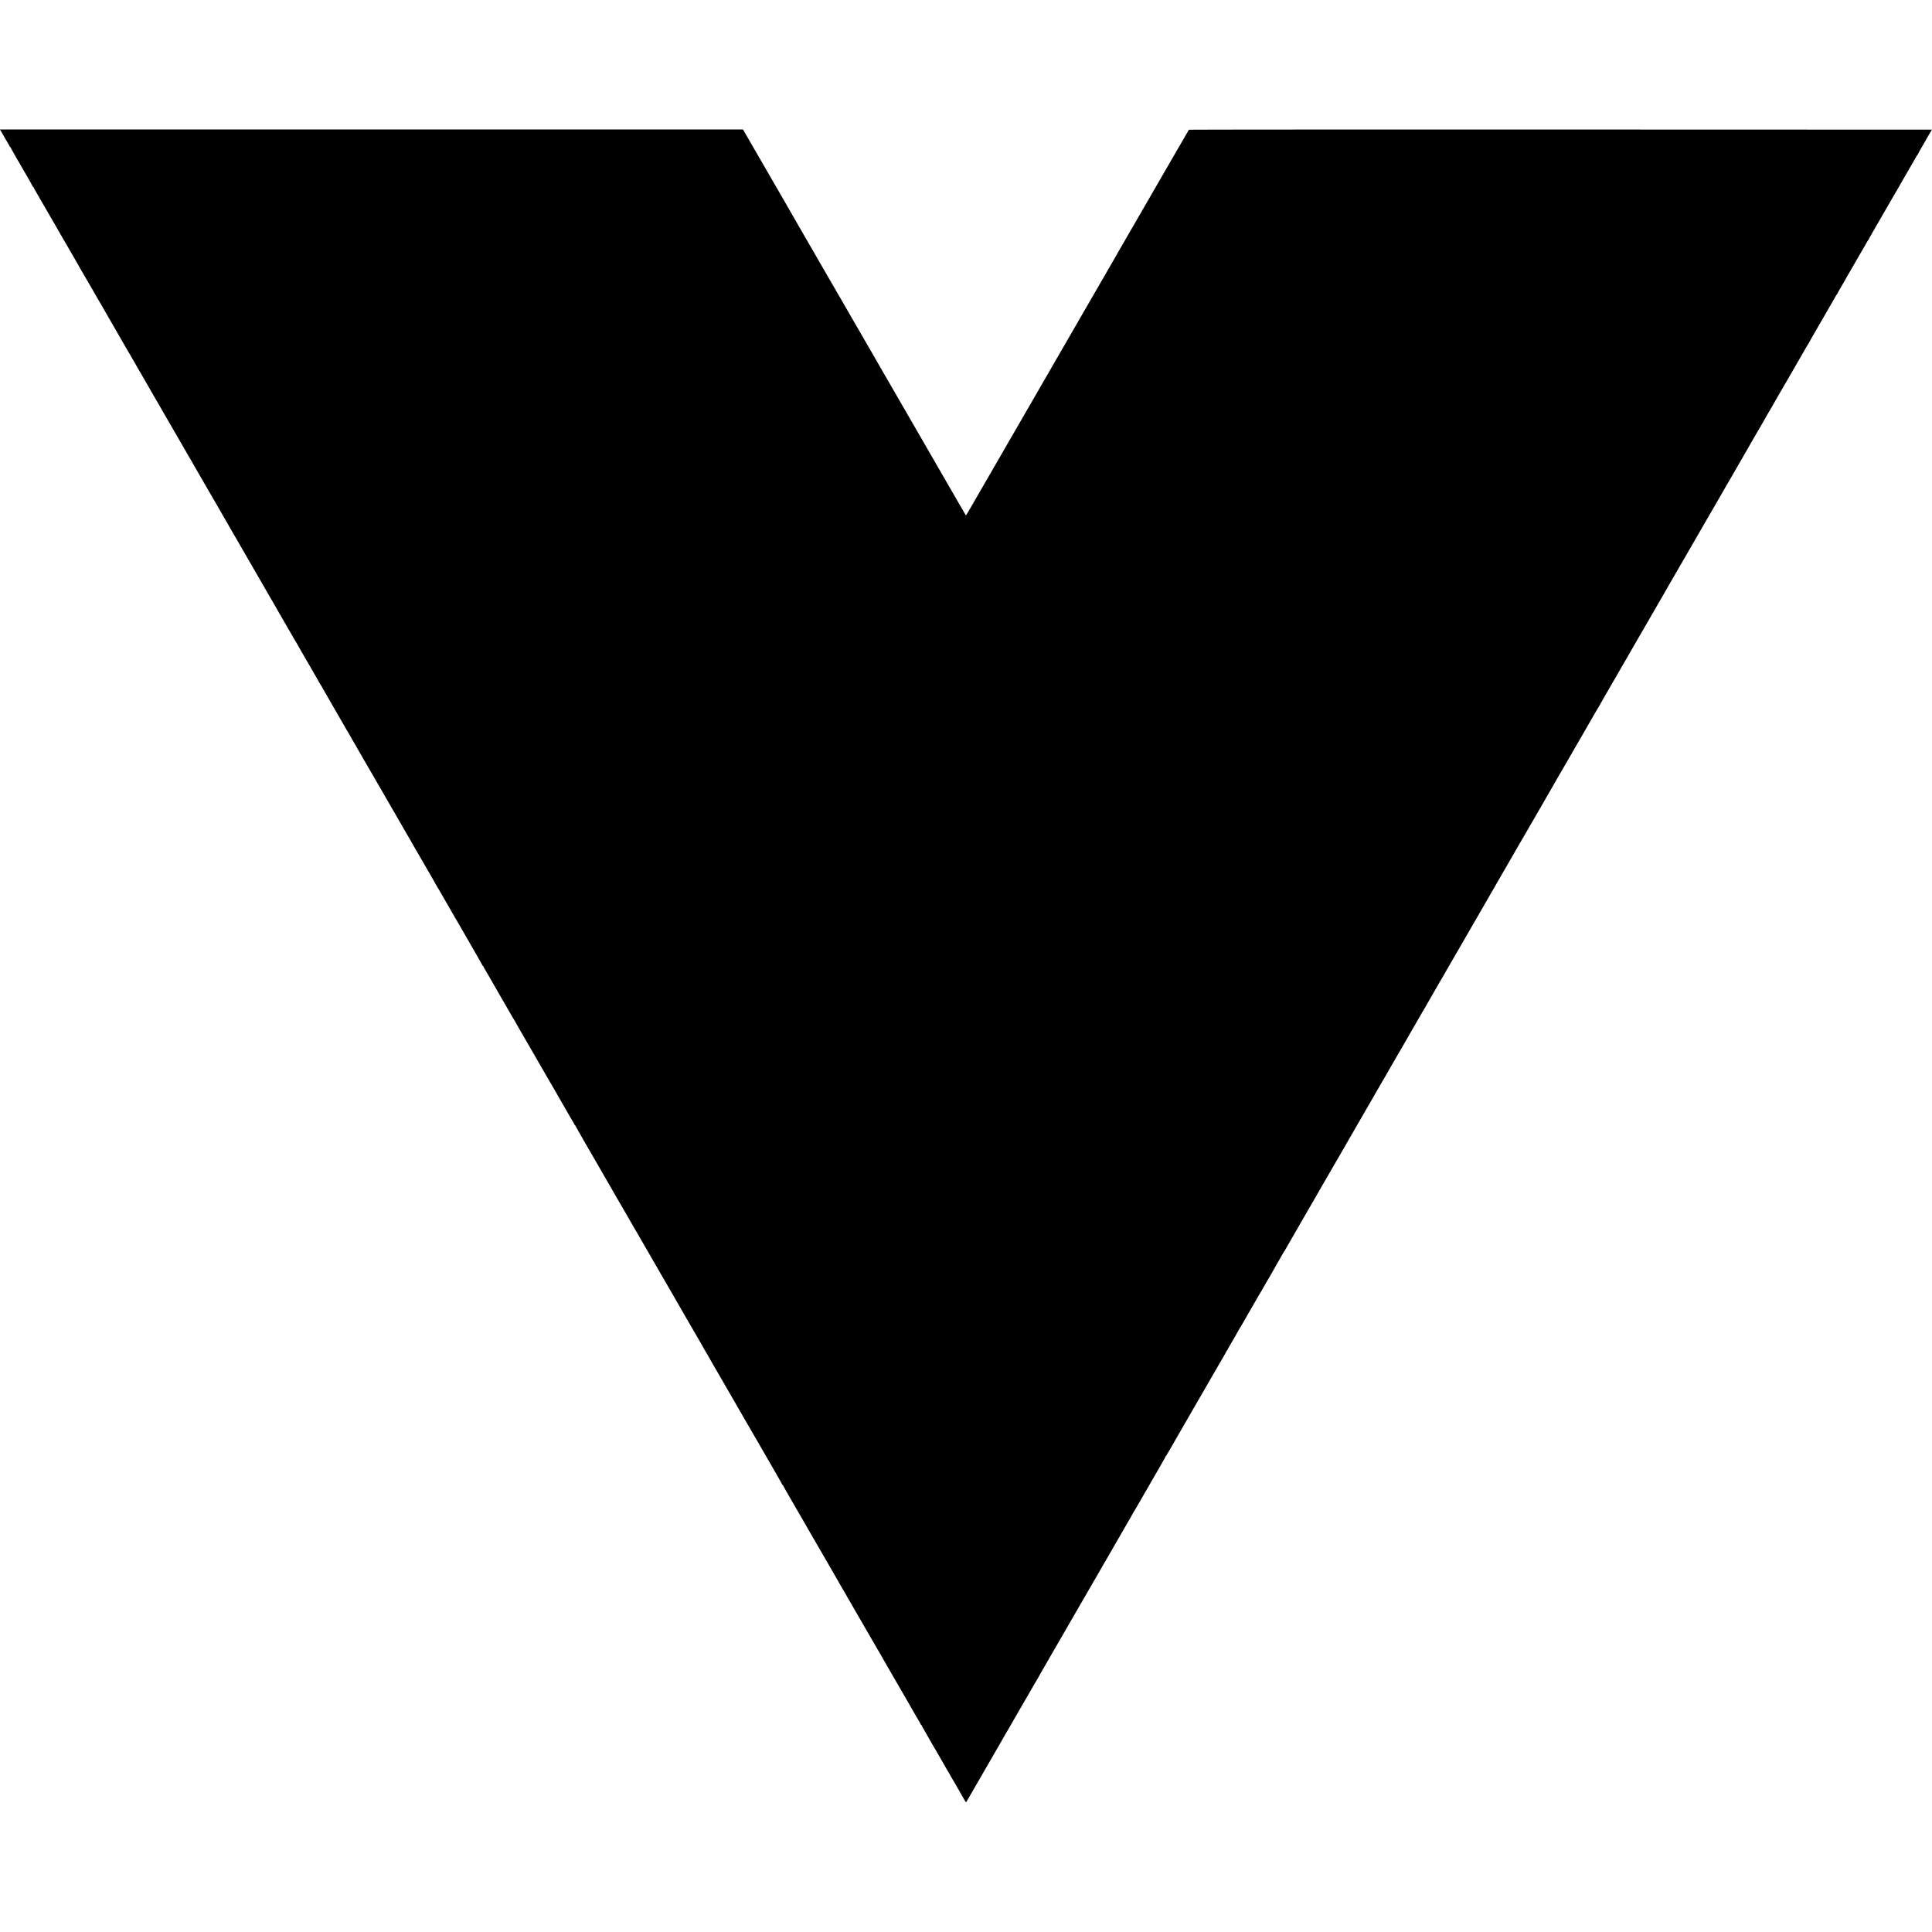
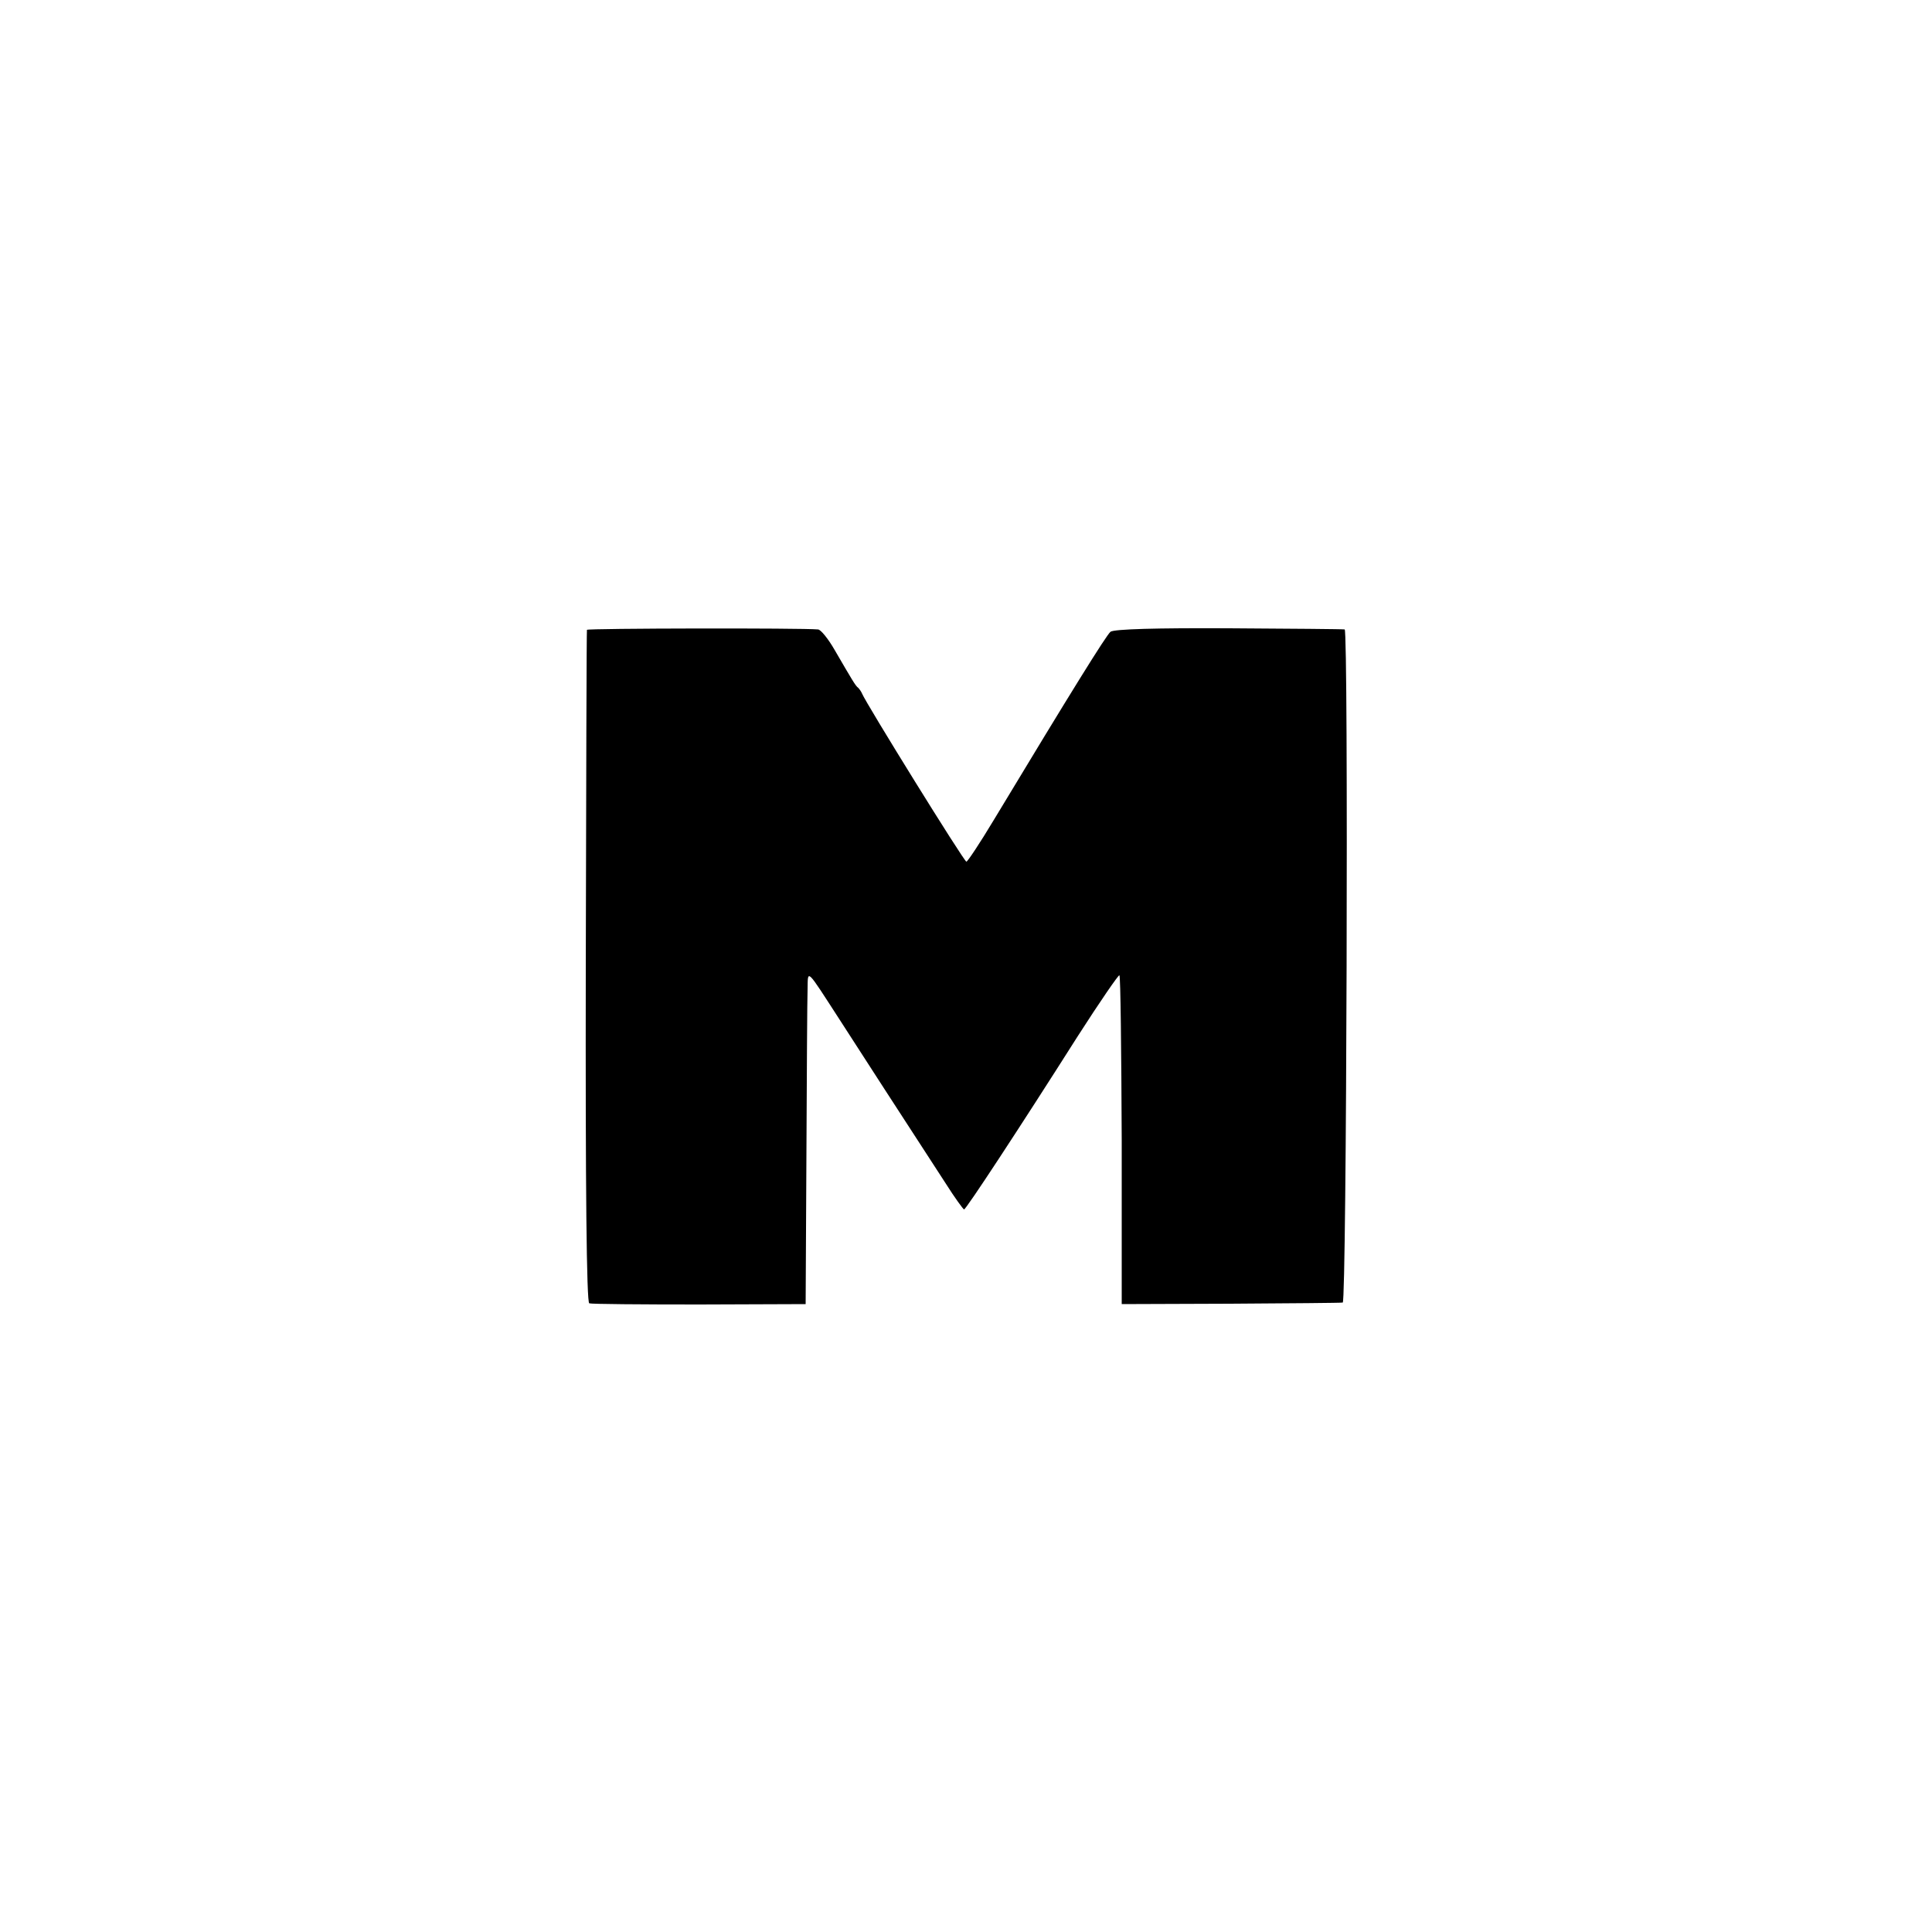
- <svg xmlns="http://www.w3.org/2000/svg" version="1.0" width="16pt" height="16pt" viewBox="0 0 16 16" preserveAspectRatio="xMidYMid meet">
-   <g transform="translate(0,16) scale(0.00032,-0.00032)" fill="#000000" stroke="none">
-     <path d="M18 46618 c45 -75 122 -207 122 -211 0 -2 25 -45 55 -95 30 -50 55 -96 55 -102 0 -5 5 -10 10 -10 6 0 10 -4 10 -9 0 -5 73 -135 161 -288 89 -153 173 -298 187 -323 14 -25 32 -57 41 -72 88 -149 187 -324 189 -335 2 -7 8 -13 13 -13 5 0 9 -4 9 -10 0 -5 46 -89 103 -187 175 -302 490 -846 507 -876 8 -16 20 -36 25 -45 28 -46 290 -498 339 -585 13 -23 74 -129 136 -236 61 -107 123 -215 137 -240 14 -25 29 -50 33 -56 5 -5 23 -37 40 -70 18 -33 38 -67 44 -75 11 -16 21 -33 63 -109 14 -25 29 -50 33 -56 4 -5 21 -35 38 -65 55 -100 261 -455 269 -465 4 -5 14 -21 20 -35 15 -29 41 -75 103 -180 24 -41 52 -88 60 -105 9 -16 57 -100 107 -185 112 -193 362 -626 380 -660 8 -14 23 -38 33 -55 11 -16 23 -37 27 -45 4 -8 26 -46 48 -85 23 -38 53 -90 67 -115 46 -81 64 -113 178 -310 62 -107 121 -210 132 -227 37 -67 56 -99 85 -148 16 -27 32 -57 36 -65 4 -8 15 -27 25 -42 9 -15 53 -89 96 -165 44 -76 177 -307 296 -513 120 -206 268 -463 330 -570 131 -227 117 -203 200 -348 36 -62 73 -125 82 -140 10 -15 21 -34 25 -42 4 -8 20 -37 36 -65 17 -27 38 -65 48 -82 49 -85 64 -111 87 -153 13 -25 28 -49 32 -55 4 -5 78 -134 165 -285 87 -151 166 -288 176 -305 10 -16 26 -43 35 -59 9 -17 125 -217 257 -445 132 -229 253 -441 270 -471 17 -30 45 -79 64 -108 18 -29 33 -54 33 -57 0 -2 20 -37 44 -77 24 -40 123 -212 221 -383 97 -170 190 -330 205 -355 16 -25 39 -65 53 -90 13 -25 81 -144 152 -265 70 -121 137 -238 150 -260 12 -22 37 -65 55 -95 18 -30 43 -73 55 -95 12 -22 48 -85 80 -140 77 -132 163 -280 190 -330 13 -22 71 -123 130 -225 59 -102 116 -199 126 -217 10 -17 29 -50 43 -72 15 -22 26 -43 26 -45 0 -2 27 -50 60 -106 33 -56 60 -103 60 -105 0 -2 55 -98 90 -155 8 -14 182 -316 239 -414 13 -22 45 -79 72 -124 27 -46 49 -86 49 -89 0 -2 14 -24 30 -48 16 -24 30 -46 30 -49 0 -5 74 -135 100 -176 5 -8 24 -42 43 -75 50 -88 58 -101 262 -455 104 -179 199 -345 213 -370 14 -25 28 -49 32 -55 4 -5 17 -26 28 -45 10 -19 62 -109 114 -200 114 -197 133 -230 170 -295 16 -27 33 -57 38 -65 17 -28 96 -165 103 -180 4 -8 16 -28 26 -45 10 -16 77 -131 148 -255 72 -124 181 -313 243 -420 62 -107 121 -209 131 -227 35 -62 323 -560 392 -678 38 -66 83 -145 100 -175 16 -30 33 -59 37 -65 4 -5 17 -27 29 -47 34 -61 56 -100 90 -156 17 -29 31 -55 31 -57 0 -2 17 -32 39 -67 21 -35 134 -229 251 -433 117 -203 235 -407 261 -451 27 -45 49 -85 49 -88 0 -4 8 -19 19 -34 15 -21 200 -341 309 -533 10 -19 33 -58 51 -87 17 -29 31 -54 31 -56 0 -2 25 -44 55 -94 30 -50 55 -95 55 -98 0 -4 6 -15 14 -23 7 -9 27 -41 43 -71 17 -30 170 -297 342 -594 171 -296 311 -542 311 -547 0 -5 5 -9 10 -9 6 0 10 -4 10 -10 0 -5 22 -47 49 -92 27 -46 58 -99 68 -118 24 -43 81 -140 93 -160 5 -8 66 -114 135 -235 69 -121 130 -227 135 -235 12 -21 259 -447 283 -490 10 -19 28 -47 38 -62 11 -14 19 -29 19 -32 0 -3 37 -69 83 -148 99 -170 305 -526 337 -583 13 -22 31 -53 41 -70 11 -16 22 -37 26 -45 7 -14 82 -146 103 -180 14 -24 181 -311 205 -355 13 -22 46 -80 75 -130 29 -49 64 -110 78 -135 14 -25 51 -88 82 -140 31 -52 59 -102 63 -110 4 -8 18 -33 31 -55 205 -353 284 -489 309 -535 17 -30 45 -78 62 -106 18 -28 36 -60 39 -72 4 -12 12 -22 17 -22 5 0 9 -4 9 -10 0 -5 109 -197 241 -427 133 -230 250 -431 259 -448 51 -90 222 -385 280 -485 37 -63 78 -135 92 -160 14 -25 67 -117 118 -205 51 -88 101 -175 111 -193 34 -58 55 -95 149 -257 51 -88 101 -173 110 -190 9 -16 76 -131 147 -255 72 -124 140 -241 151 -260 61 -108 281 -489 355 -615 38 -66 77 -133 87 -150 35 -63 91 -161 100 -175 14 -23 99 -169 128 -220 54 -97 135 -235 142 -245 4 -5 20 -32 35 -60 26 -48 238 -416 276 -480 10 -16 26 -46 37 -65 30 -53 382 -661 403 -695 10 -16 22 -37 26 -45 4 -8 26 -48 50 -88 24 -41 43 -75 43 -77 0 -2 22 -40 50 -85 27 -45 50 -84 50 -86 0 -3 38 -69 83 -147 84 -142 302 -520 340 -587 10 -19 34 -60 52 -90 18 -30 44 -75 57 -100 14 -25 45 -79 70 -120 25 -41 56 -96 70 -121 14 -25 77 -133 138 -240 62 -107 122 -210 132 -229 25 -43 310 -535 337 -581 11 -19 26 -45 34 -59 17 -32 238 -414 266 -460 11 -19 24 -41 28 -49 3 -7 75 -133 160 -278 84 -146 153 -269 153 -274 0 -5 5 -9 10 -9 6 0 10 -4 10 -10 0 -5 82 -150 181 -322 182 -314 201 -346 240 -415 12 -21 80 -139 152 -263 71 -124 141 -245 155 -270 14 -25 28 -49 32 -55 6 -8 145 -248 220 -380 37 -66 209 -362 229 -395 11 -19 24 -42 28 -49 4 -8 67 -118 140 -243 73 -125 133 -230 133 -233 0 -2 15 -28 33 -57 19 -29 47 -78 64 -108 17 -30 53 -93 79 -139 53 -90 82 -141 157 -272 82 -142 115 -199 381 -659 142 -245 268 -463 281 -485 12 -22 71 -125 132 -230 60 -104 172 -298 248 -430 76 -132 146 -253 156 -270 11 -16 22 -36 26 -44 3 -8 30 -54 60 -103 29 -49 53 -91 53 -93 0 -3 18 -34 40 -70 22 -36 40 -67 40 -69 0 -2 37 -66 81 -142 45 -77 98 -168 119 -204 20 -36 47 -81 58 -100 12 -19 27 -47 33 -62 6 -16 15 -28 20 -28 5 0 9 -4 9 -9 0 -6 63 -118 140 -251 77 -133 140 -243 140 -245 0 -2 18 -33 41 -70 22 -37 49 -83 60 -101 10 -19 29 -51 40 -71 25 -45 109 -189 126 -218 7 -11 17 -29 22 -40 6 -11 22 -38 35 -60 14 -22 37 -62 52 -90 14 -27 35 -62 45 -77 11 -14 19 -29 19 -32 0 -3 18 -35 40 -71 22 -36 40 -67 40 -69 0 -2 19 -35 42 -72 23 -38 55 -94 72 -124 26 -47 139 -244 171 -298 6 -9 21 -36 34 -60 28 -48 37 -51 51 -19 6 12 19 36 29 52 10 17 27 46 38 65 11 19 104 181 208 360 103 179 199 345 213 370 14 25 42 74 64 109 21 34 38 65 38 67 0 2 18 33 40 69 22 36 40 67 40 69 0 3 177 310 199 346 16 26 136 234 140 244 2 5 25 44 52 88 27 44 49 81 49 84 0 2 18 34 40 70 22 36 40 67 40 69 0 2 20 36 43 77 35 58 169 289 297 513 9 17 50 86 90 155 40 69 86 150 103 180 16 30 35 62 41 70 6 8 16 24 22 35 35 64 72 129 167 293 59 100 116 199 127 220 11 20 30 53 41 72 43 72 1070 1850 1121 1940 14 25 65 113 113 195 48 83 96 166 107 185 10 19 28 50 38 68 11 18 73 124 137 235 64 111 175 303 246 427 71 124 173 299 225 390 52 91 116 202 143 248 27 45 49 85 49 89 0 4 6 14 14 22 7 9 28 43 46 76 26 47 251 436 378 655 11 19 29 51 40 70 11 19 101 176 201 348 99 172 181 317 181 323 0 5 5 9 10 9 6 0 10 5 10 11 0 6 8 23 18 37 11 15 32 52 49 82 16 30 130 228 253 440 122 212 234 405 248 430 13 25 39 70 57 100 39 65 69 117 130 225 25 44 50 87 55 95 12 19 78 134 220 380 61 107 129 224 150 260 161 277 222 382 246 425 15 28 47 83 71 123 24 41 43 78 43 83 0 5 4 9 8 9 4 0 13 12 19 28 7 15 23 45 36 67 66 110 277 478 277 483 0 3 6 13 14 21 7 9 27 41 43 71 17 30 45 80 63 110 34 57 375 649 394 685 6 11 16 27 22 35 6 8 26 42 44 75 18 33 41 74 51 90 10 17 24 41 32 55 54 97 72 128 88 152 11 14 19 28 19 30 0 3 79 141 175 308 96 167 175 305 175 308 0 3 6 13 14 21 7 9 26 39 41 66 33 60 276 483 338 587 24 40 46 80 50 88 4 8 13 24 20 35 14 23 95 163 125 215 11 19 52 91 92 160 40 69 80 139 90 155 9 17 103 179 207 360 105 182 200 346 211 365 103 181 463 802 489 845 7 11 15 27 19 35 4 8 29 51 55 95 64 110 828 1433 848 1470 9 17 24 41 33 55 9 14 29 48 45 77 15 28 52 93 82 145 30 51 62 107 71 123 17 30 231 398 400 690 51 88 103 179 115 202 12 23 26 48 32 55 6 7 24 38 40 68 17 30 61 107 98 170 37 63 84 144 103 180 19 36 41 72 48 81 8 8 14 18 14 21 0 4 27 51 59 106 32 55 72 124 89 154 16 29 71 125 122 213 51 88 104 180 118 205 13 25 28 50 32 55 4 6 17 26 28 45 11 19 45 80 77 135 31 55 66 116 77 135 11 19 88 152 171 295 401 694 620 1072 650 1125 11 19 87 152 170 295 83 143 158 273 166 288 9 16 21 36 26 45 6 9 31 52 55 96 25 43 54 94 66 115 11 20 95 164 186 321 91 157 173 299 182 315 9 17 26 46 37 65 12 19 66 114 121 210 56 96 108 186 117 200 8 14 24 40 34 59 24 45 383 664 412 713 5 9 17 29 26 45 15 28 120 210 241 419 36 61 68 117 72 125 4 8 12 23 19 34 35 57 245 420 262 453 11 20 35 61 53 90 17 29 32 54 32 56 0 3 28 51 62 108 33 57 70 119 80 138 10 19 23 42 28 50 5 8 32 53 59 100 27 47 149 258 271 470 122 212 234 405 248 430 30 53 62 108 80 135 6 11 15 27 19 35 4 8 85 150 181 315 96 165 187 323 202 350 31 56 116 202 130 225 5 8 25 42 43 75 19 33 92 159 162 280 149 257 157 271 202 350 19 33 38 67 43 75 9 14 228 392 275 475 12 22 55 96 95 165 40 69 80 139 90 155 24 42 202 350 221 383 9 15 27 47 41 72 14 25 75 131 136 236 61 106 121 210 134 232 99 172 271 470 279 482 5 8 23 40 40 70 18 30 81 141 142 245 60 105 121 210 135 235 14 25 71 124 127 220 56 96 143 247 194 335 51 88 96 167 102 175 14 24 180 311 204 355 23 43 340 590 356 615 5 8 50 87 101 175 171 301 517 898 582 1008 25 43 46 81 46 83 0 2 12 23 27 47 14 23 40 67 56 97 16 30 35 62 42 70 7 8 15 22 18 30 4 8 20 38 37 65 16 28 33 57 37 65 6 12 111 196 143 250 5 8 55 95 112 193 57 98 113 195 126 215 12 20 27 46 32 57 6 11 14 27 20 35 5 8 76 130 156 270 80 140 165 287 187 325 23 39 52 90 66 115 13 25 30 52 37 61 8 8 14 18 14 21 0 4 41 77 92 165 50 87 175 302 276 478 101 176 208 360 236 408 28 49 67 117 86 152 19 35 41 70 48 77 6 6 12 15 12 19 0 7 124 224 167 291 12 21 23 40 23 42 0 2 21 40 46 83 26 43 55 92 64 109 54 95 327 568 354 614 19 30 45 75 59 100 71 128 82 145 89 148 4 2 8 8 8 13 0 5 42 82 94 172 311 538 496 858 518 897 14 25 40 70 58 100 18 30 42 71 53 90 10 19 79 139 152 265 73 127 142 246 153 265 10 19 43 76 72 125 29 50 63 108 75 130 65 116 80 140 87 143 4 2 8 8 8 12 0 8 114 212 140 250 6 8 14 24 20 35 5 11 54 97 108 190 l100 170 -9611 3 c-5286 1 -9614 -1 -9618 -5 -5 -6 -419 -719 -619 -1068 -89 -155 -267 -463 -323 -560 -38 -66 -81 -140 -95 -165 -31 -56 -263 -457 -526 -910 -110 -190 -224 -388 -254 -440 -29 -52 -61 -109 -71 -125 -23 -39 -243 -420 -268 -465 -11 -19 -204 -352 -428 -740 -224 -388 -477 -826 -563 -975 -85 -148 -185 -322 -222 -385 -37 -63 -120 -207 -185 -320 -65 -113 -177 -306 -248 -430 -72 -124 -172 -297 -222 -385 -51 -88 -142 -245 -202 -350 -131 -226 -247 -427 -408 -705 -65 -113 -249 -432 -410 -710 -160 -278 -388 -673 -506 -877 -118 -205 -216 -373 -219 -373 -3 0 -52 82 -109 183 -58 100 -144 250 -192 332 -95 164 -402 696 -647 1120 -85 149 -228 396 -317 550 -212 365 -982 1700 -1008 1745 -10 19 -43 76 -72 125 -29 50 -64 110 -77 135 -14 25 -63 110 -110 190 -47 80 -96 165 -110 190 -14 25 -99 171 -188 325 -89 154 -174 300 -188 325 -13 25 -64 113 -112 195 -48 83 -140 242 -205 355 -65 113 -183 317 -263 454 -79 137 -152 264 -163 282 -50 89 -335 583 -354 614 -12 19 -34 58 -50 85 -15 28 -129 226 -253 440 -124 215 -235 408 -247 430 -12 22 -69 121 -127 220 -58 99 -226 389 -373 645 -148 256 -324 561 -392 678 -67 117 -134 232 -147 255 -13 23 -33 59 -46 80 l-22 37 -9615 0 -9615 0 20 -32z" />
+ <svg xmlns="http://www.w3.org/2000/svg" version="1.0" width="500pt" height="500pt" viewBox="0 0 500 500" preserveAspectRatio="xMidYMid meet">
+   <g transform="translate(0,500) scale(0.1,-0.1)" fill="#000000" stroke="none">
+     <path d="M1519 3370 c-1 -3 -2 -395 -3 -872 -1 -572 2 -869 9 -871 5 -2 134 -3 285 -3 l275 1 2 385 c1 212 2 405 3 430 1 52 -5 57 85 -82 54 -84 155 -240 272 -420 24 -38 46 -68 48 -68 5 0 141 207 294 448 57 89 106 160 108 158 3 -2 5 -195 6 -428 l0 -423 281 1 c155 1 286 2 291 3 10 1 15 1740 5 1742 -3 1 -137 2 -299 3 -186 1 -298 -2 -307 -9 -11 -9 -100 -152 -302 -487 -36 -60 -68 -108 -71 -108 -6 0 -260 410 -270 435 -2 5 -7 12 -10 15 -7 5 -15 19 -61 98 -16 28 -36 53 -43 53 -40 4 -597 3 -598 -1z" />
  </g>
</svg>
